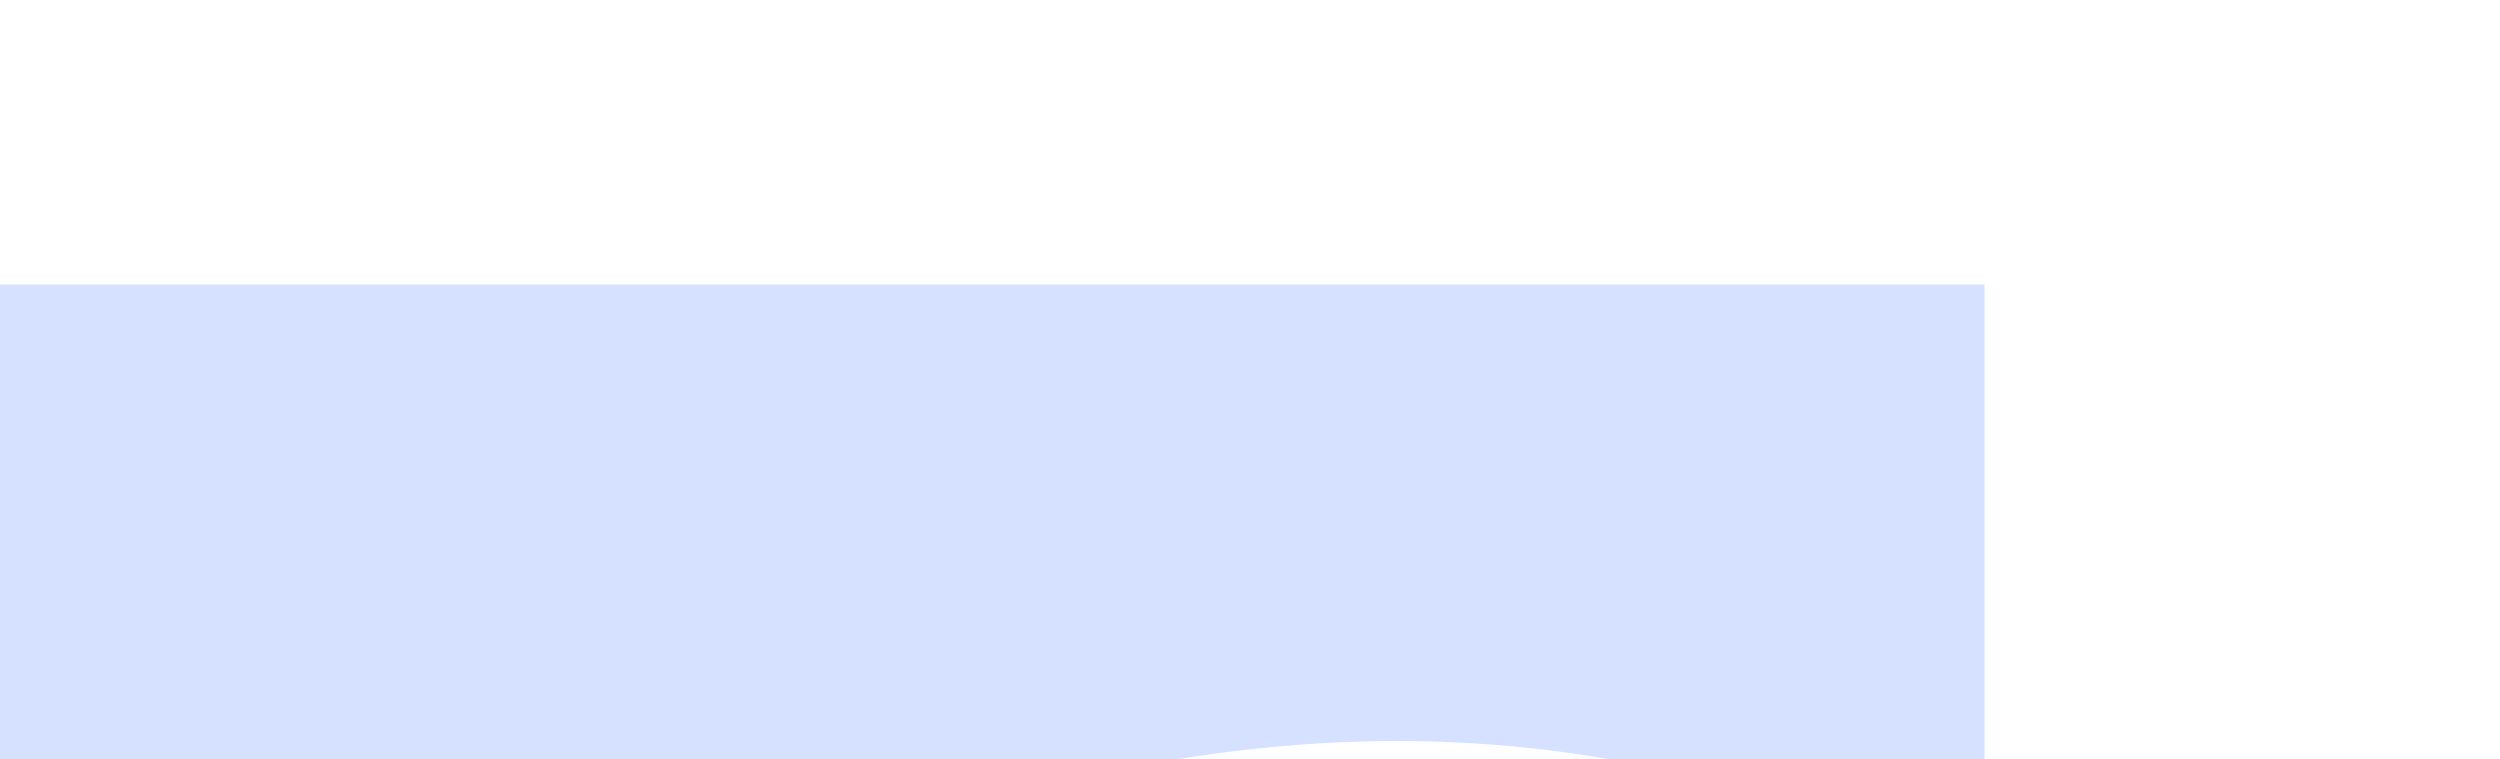
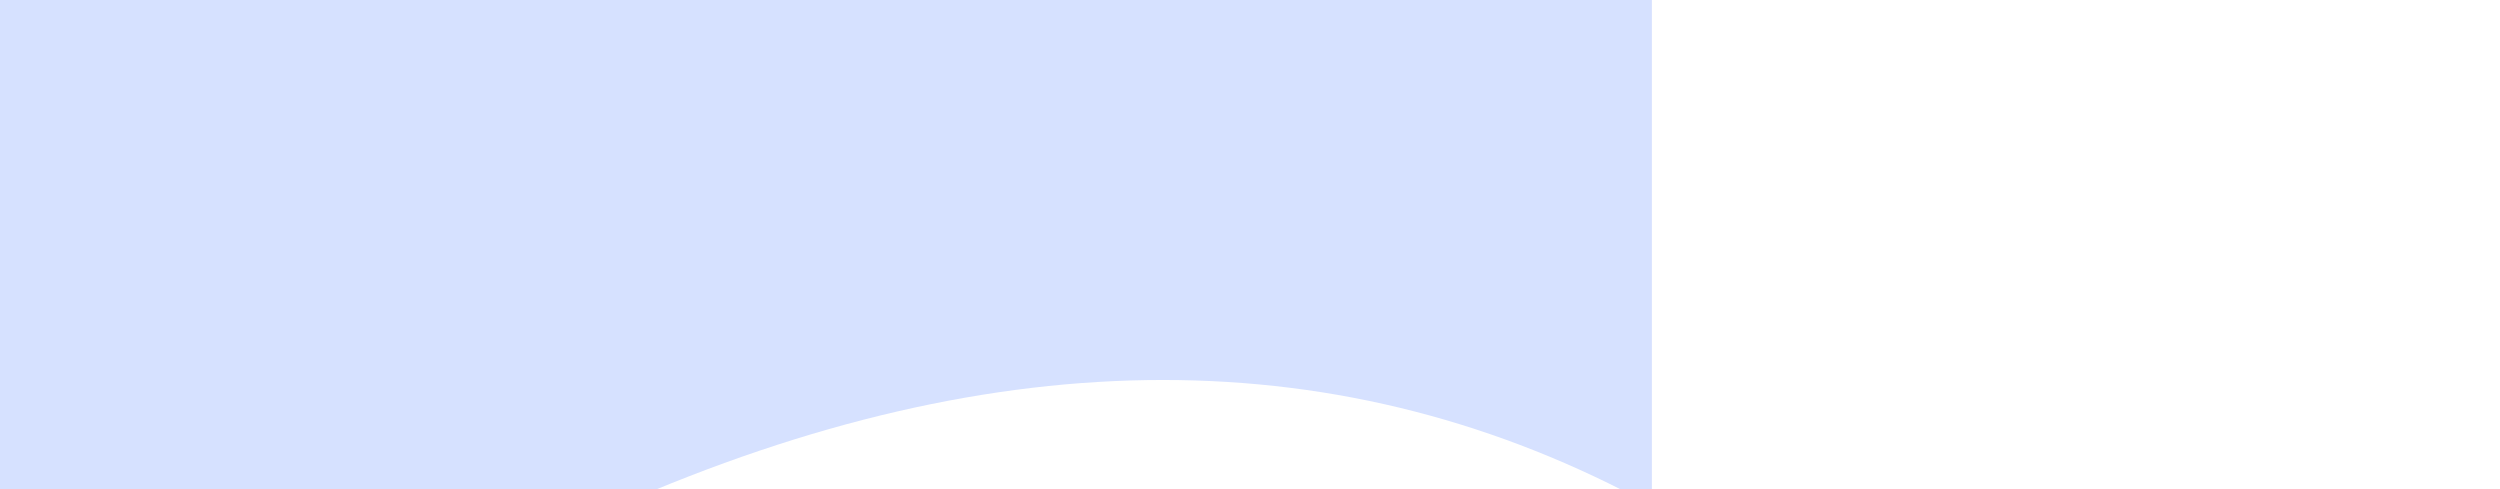
- <svg xmlns="http://www.w3.org/2000/svg" width="100%" height="25%">
+ <svg xmlns="http://www.w3.org/2000/svg" width="768px" height="150px">
  <path fill="#D6E1FF" fill-rule="evenodd" d="M-131.808 155.366c97.026 51.512 204.233 51.512 321.62 0 117.388-51.512 223.27-51.512 317.648 0V0h-639.268v155.366z" />
</svg>
